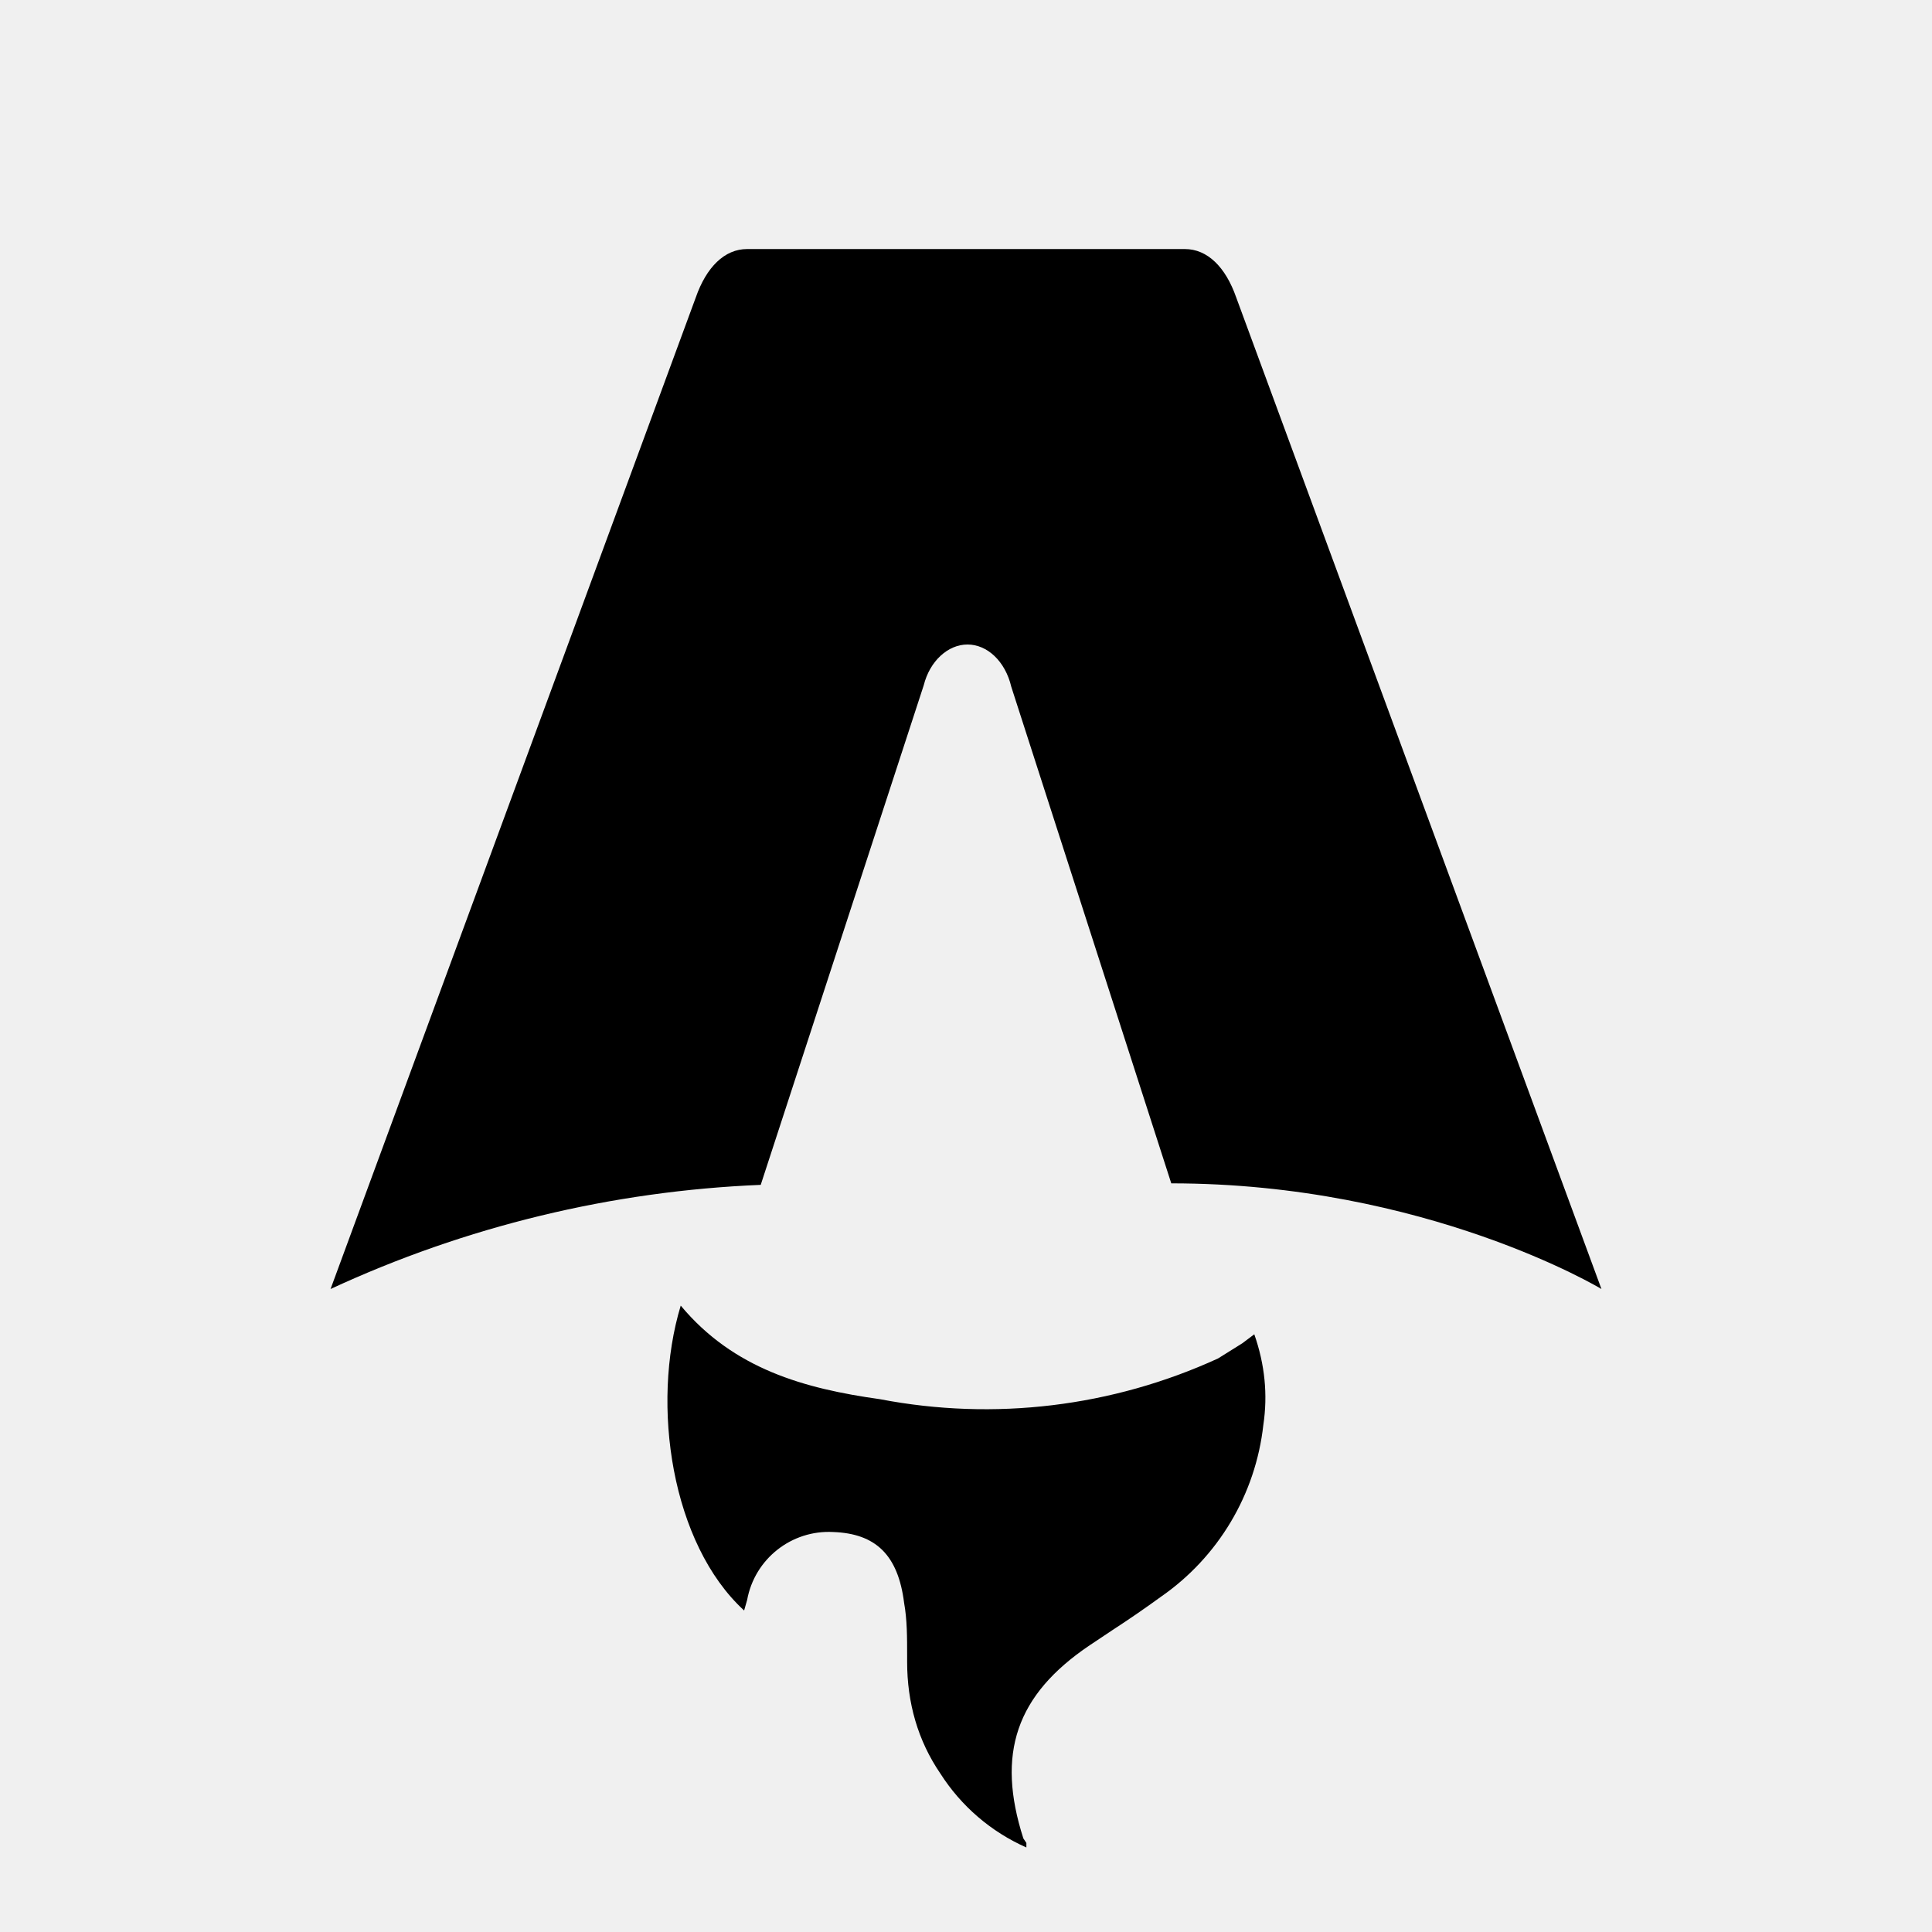
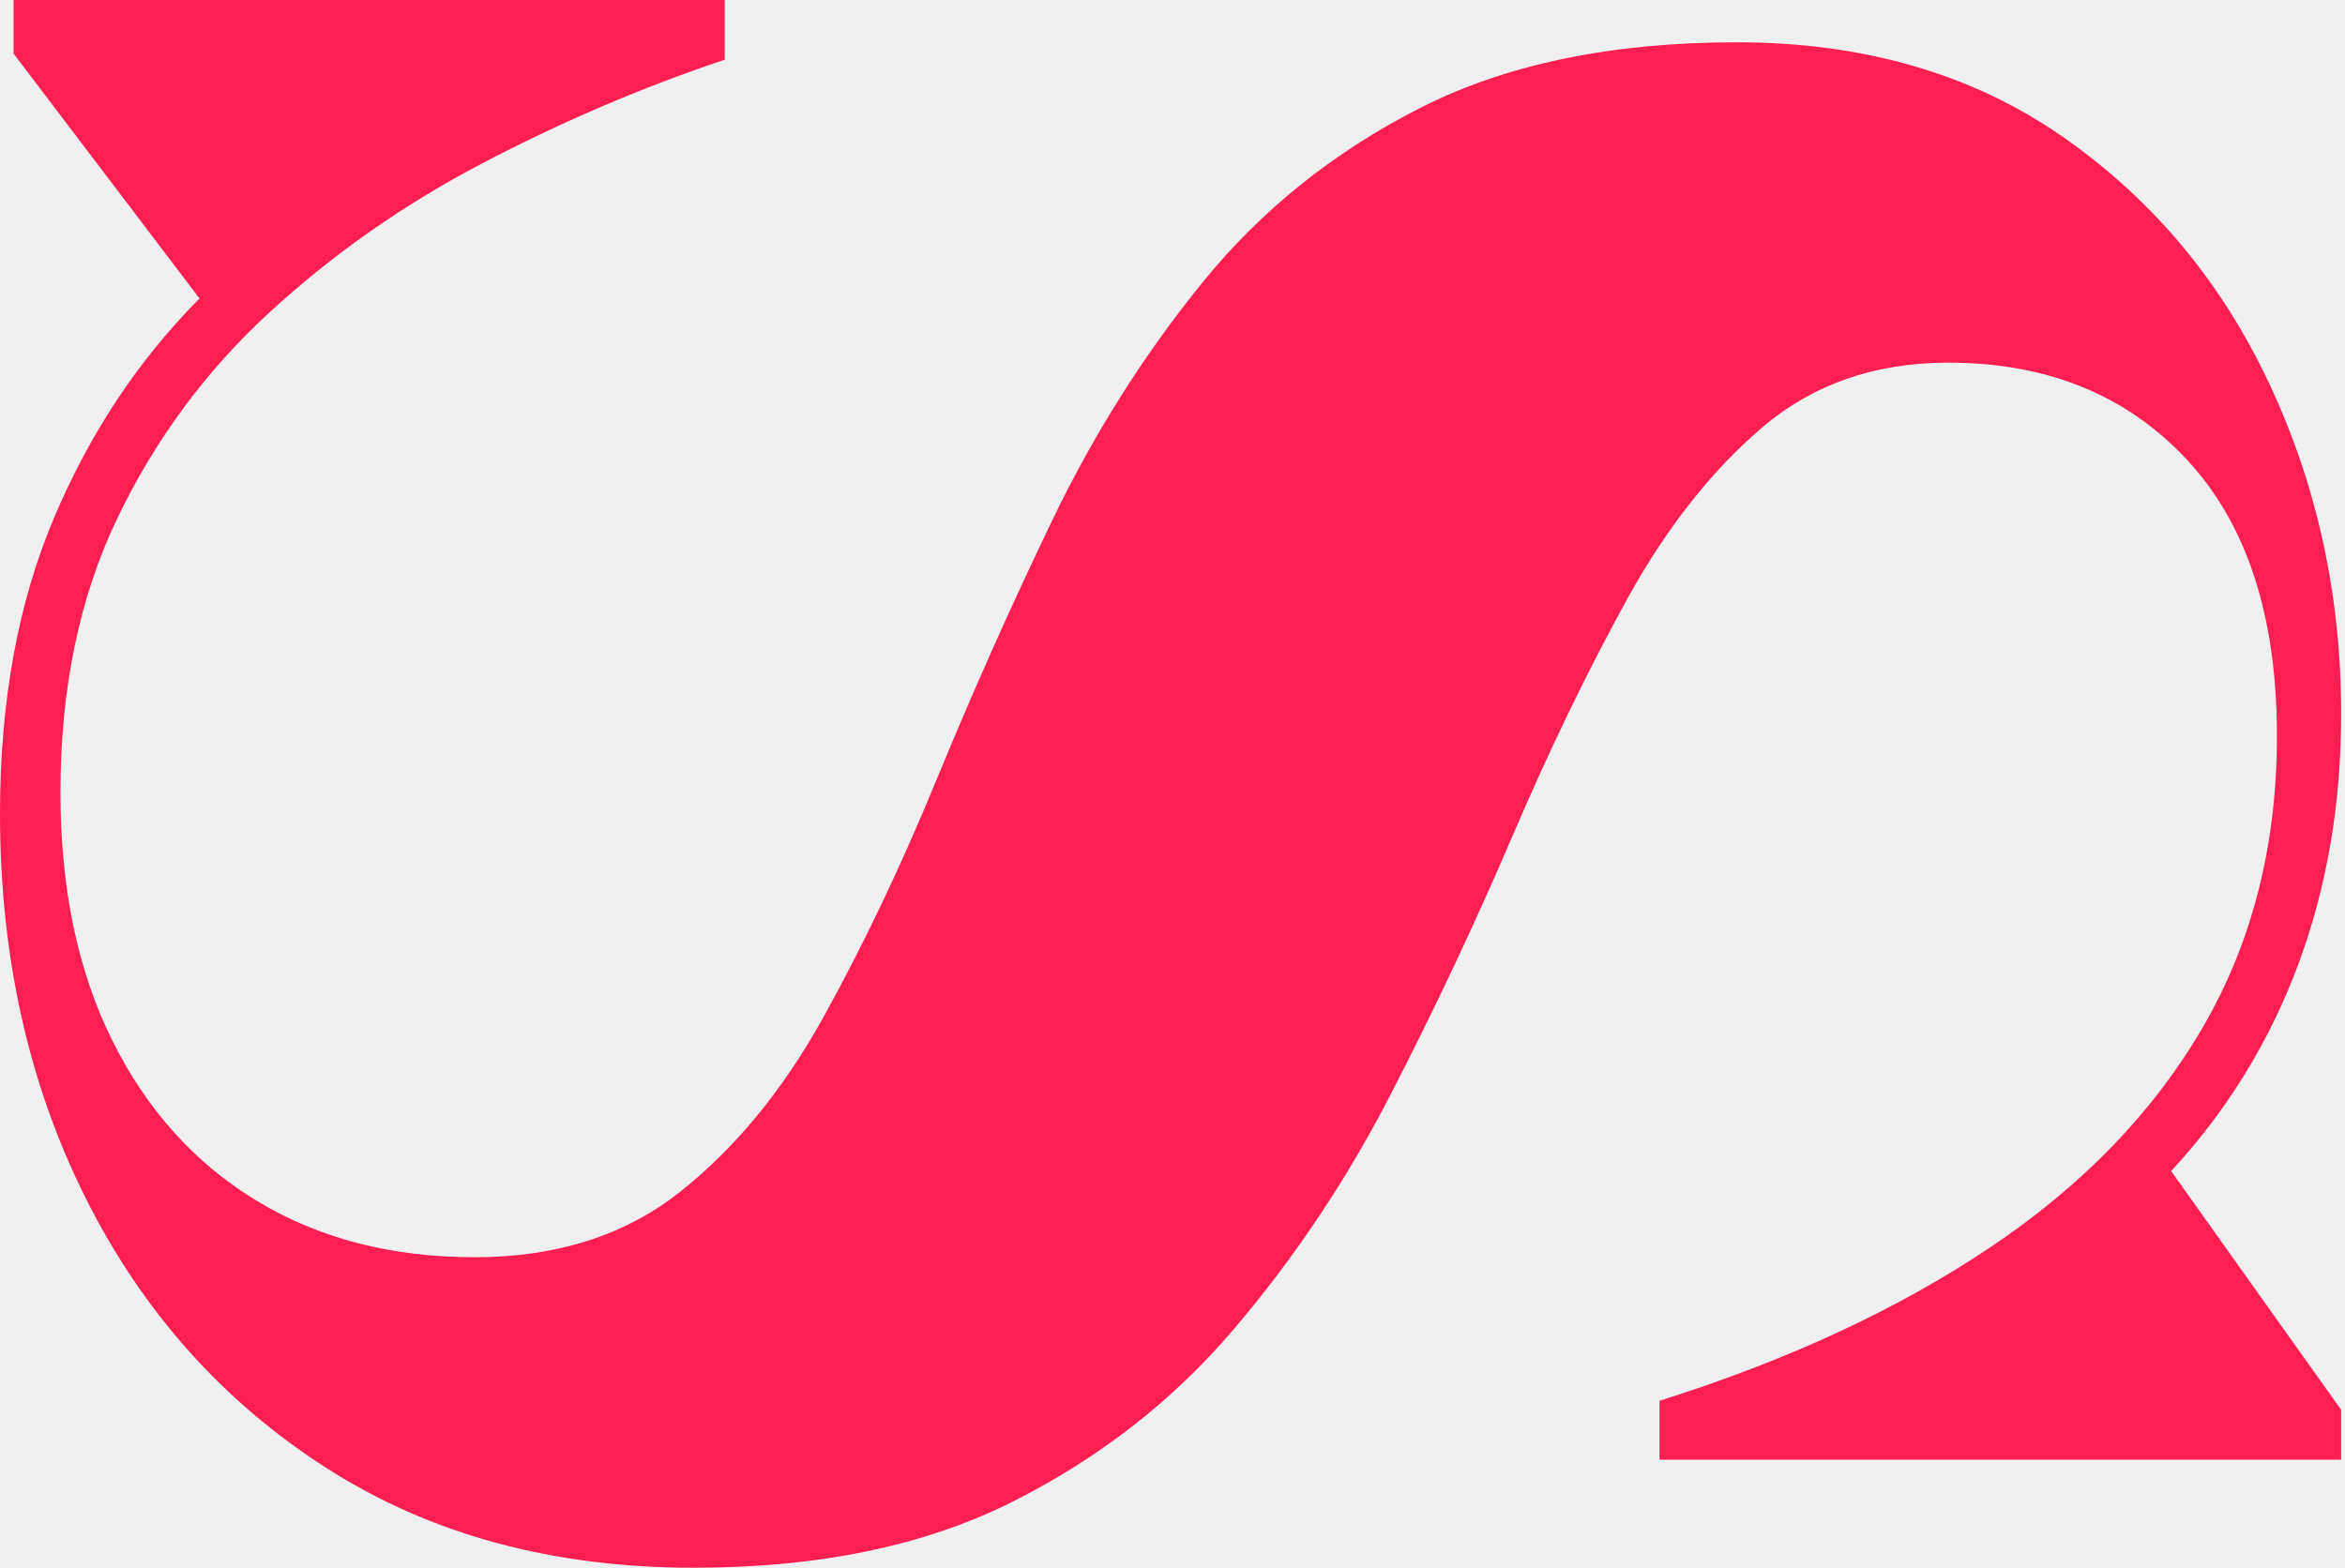
- <svg xmlns="http://www.w3.org/2000/svg" fill="none" viewBox="0 0 128 128">
-   <path d="M50.4 78.5a75.1 75.1 0 0 0-28.5 6.9l24.2-65.7c.7-2 1.9-3.2 3.4-3.2h29c1.5 0 2.7 1.2 3.4 3.2l24.2 65.7s-11.6-7-28.5-7L67 45.5c-.4-1.7-1.6-2.8-2.9-2.8-1.3 0-2.5 1.1-2.9 2.7L50.4 78.5Zm-1.1 28.2Zm-4.2-20.2c-2 6.6-.6 15.8 4.2 20.2a17.5 17.5 0 0 1 .2-.7 5.5 5.5 0 0 1 5.7-4.5c2.8.1 4.3 1.5 4.7 4.7.2 1.1.2 2.3.2 3.5v.4c0 2.7.7 5.2 2.2 7.4a13 13 0 0 0 5.7 4.9v-.3l-.2-.3c-1.8-5.6-.5-9.5 4.4-12.8l1.5-1a73 73 0 0 0 3.2-2.2 16 16 0 0 0 6.8-11.4c.3-2 .1-4-.6-6l-.8.6-1.6 1a37 37 0 0 1-22.4 2.7c-5-.7-9.7-2-13.2-6.2Z" />
-   <style>
-     path {
-       fill: #000;
-     }
- 
-     @media (prefers-color-scheme: dark) {
-       path {
-         fill: #FFF;
-       }
-     }
-   </style>
+ <svg xml:space="preserve" style="fill-rule:evenodd;clip-rule:evenodd;stroke-linejoin:round;stroke-miterlimit:2" viewBox="0 0 329 220">
+   <path d="M0 114.188c0-15.692 2.509-29.492 7.528-41.402 5.018-11.91 11.839-22.213 20.462-30.906L1.908 7.528V0h99.769v8.376c-11.592 3.887-22.919 8.729-33.981 14.525-11.061 5.796-21.045 12.794-29.951 20.993-8.906 8.199-16.01 17.83-21.311 28.892-5.301 11.061-7.952 23.873-7.952 38.433 0 13.43 2.421 25.022 7.263 34.776 4.841 9.754 11.609 17.264 20.303 22.53 8.694 5.266 18.872 7.899 30.535 7.899 11.521 0 21.152-3.075 28.892-9.224 7.739-6.149 14.419-14.296 20.038-24.439 5.62-10.143 10.921-21.275 15.904-33.397a681.799 681.799 0 0 1 16.222-36.366c5.831-12.122 12.864-23.255 21.098-33.398 8.235-10.143 18.396-18.289 30.482-24.439 12.087-6.149 26.895-9.224 44.424-9.224 17.742 0 32.939 4.383 45.591 13.147 12.652 8.765 22.353 20.322 29.103 34.67 6.751 14.349 10.126 29.828 10.126 46.439 0 12.652-2.015 24.385-6.044 35.2-4.029 10.814-9.966 20.462-17.812 28.944l23.856 33.504v6.998h-95.634v-8.27c17.953-5.655 33.415-12.829 46.385-21.523 12.971-8.694 22.919-18.996 29.846-30.906s10.391-25.534 10.391-40.873c0-16.822-4.224-29.757-12.67-38.804-8.447-9.048-19.597-13.571-33.451-13.571-10.32 0-19.049 3.057-26.188 9.171-7.139 6.114-13.465 14.189-18.978 24.226-5.513 10.037-10.85 21.081-16.01 33.133a563.74 563.74 0 0 1-17.017 36.101c-6.184 12.016-13.553 23.042-22.106 33.079-8.552 10.037-18.943 18.113-31.171 24.227-12.228 6.114-27.071 9.171-44.53 9.171-19.791 0-36.967-4.665-51.528-13.995-14.56-9.33-25.834-21.983-33.821-37.957C3.994 152.074 0 134.12 0 114.188Z" style="fill:#ff1e52;fill-rule:nonzero" />
</svg>
